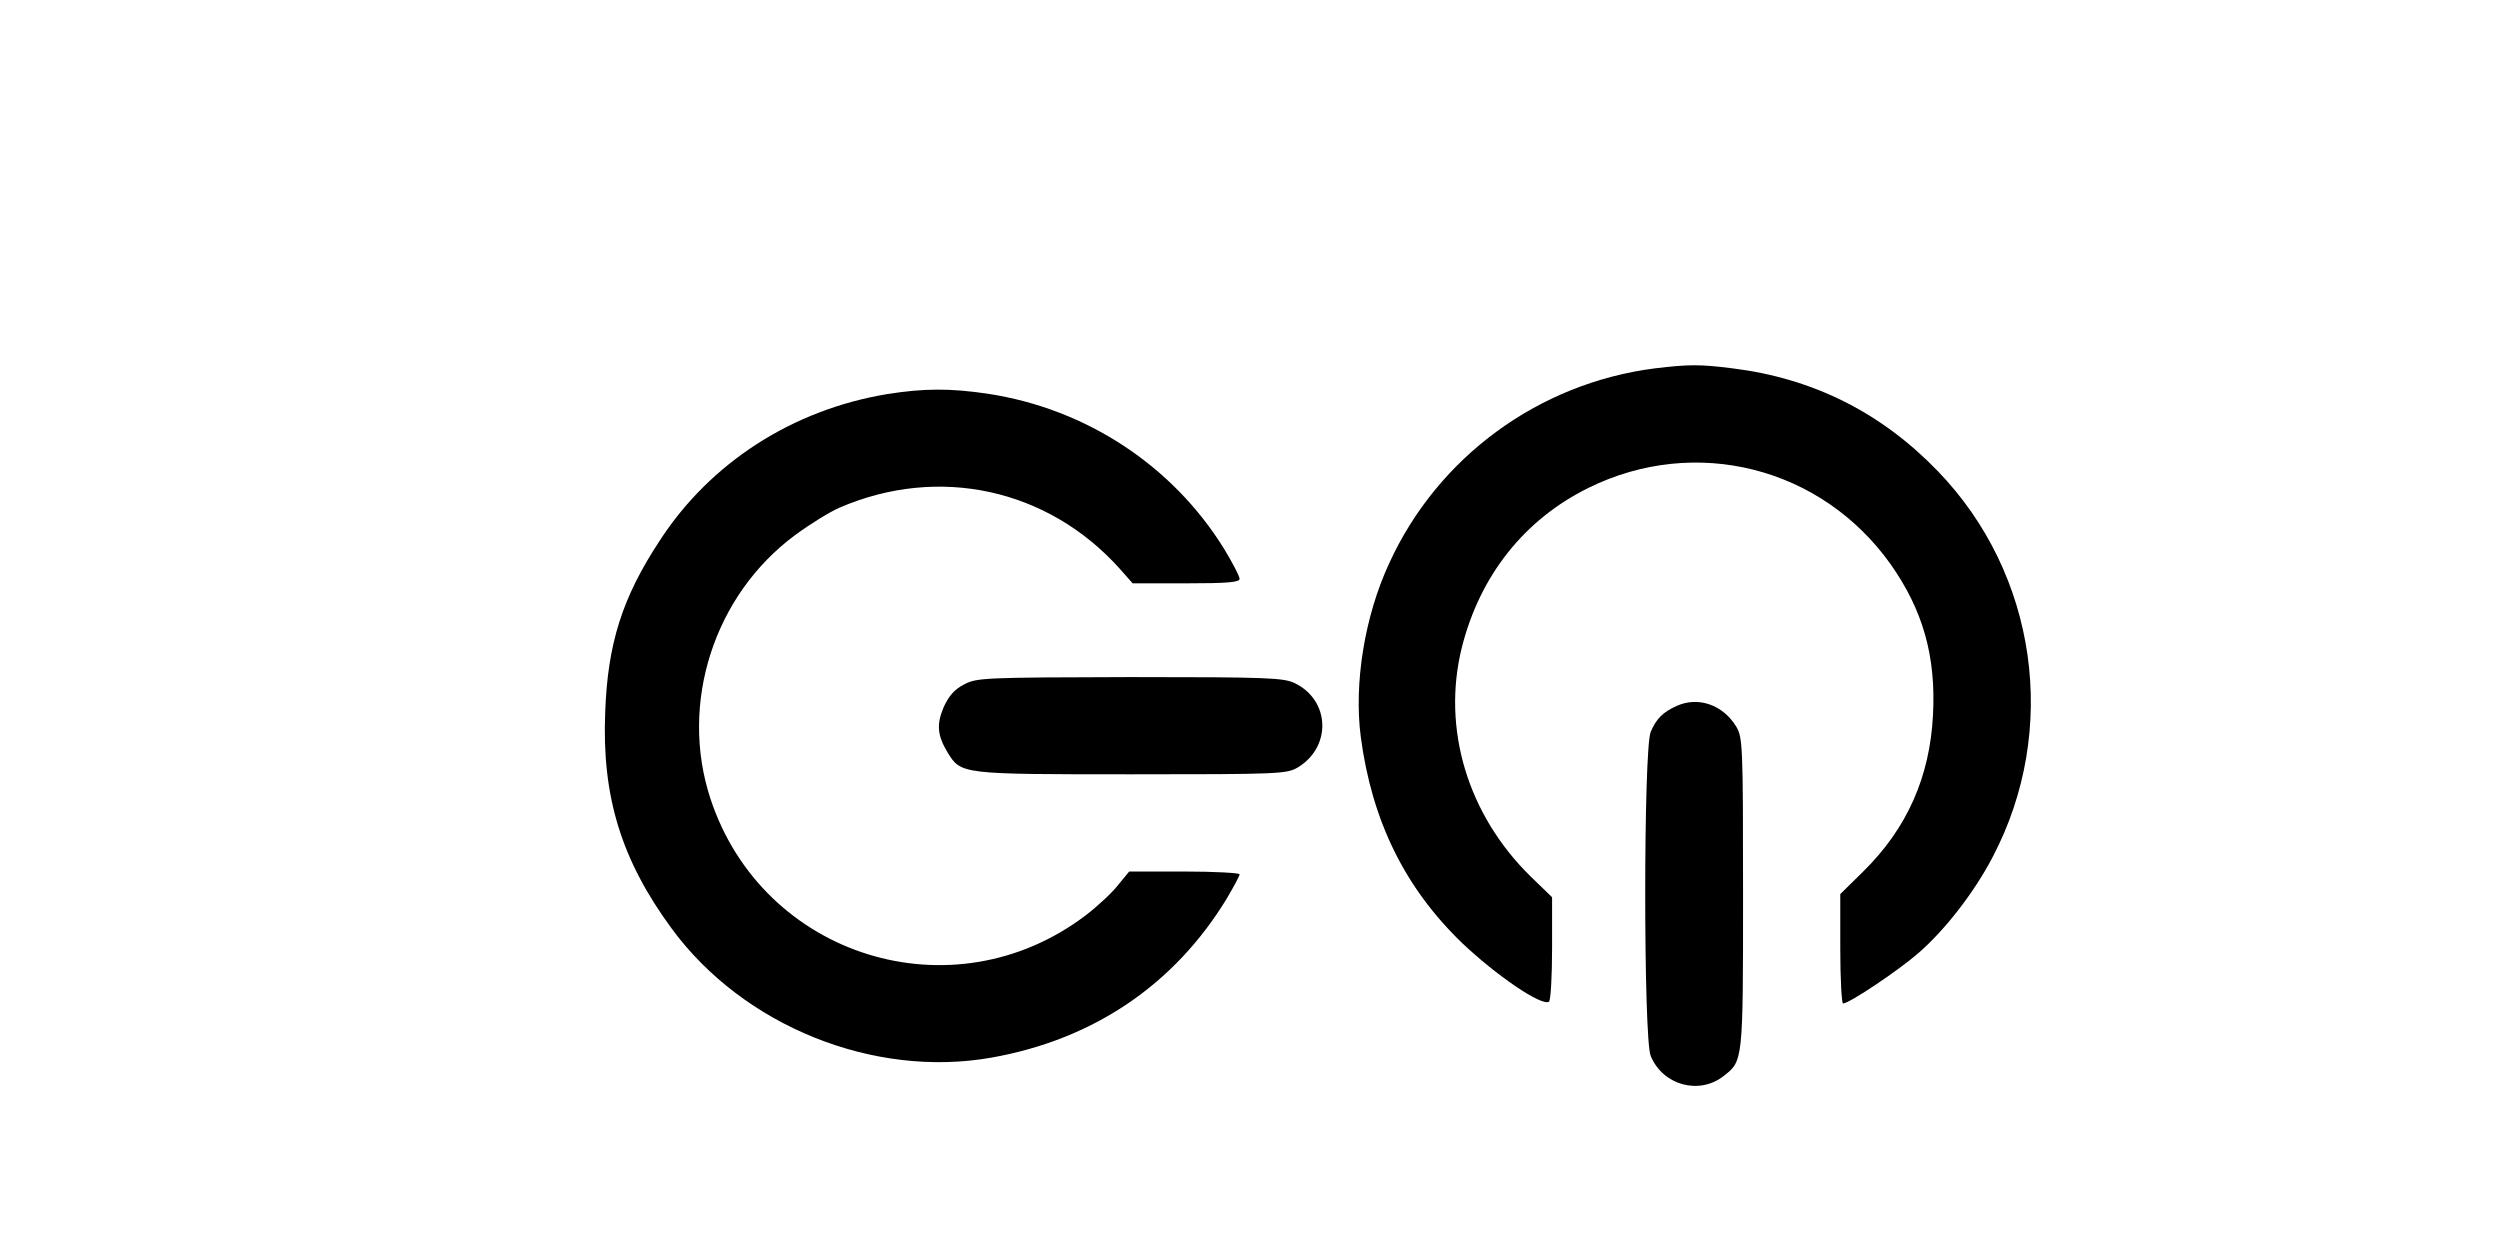
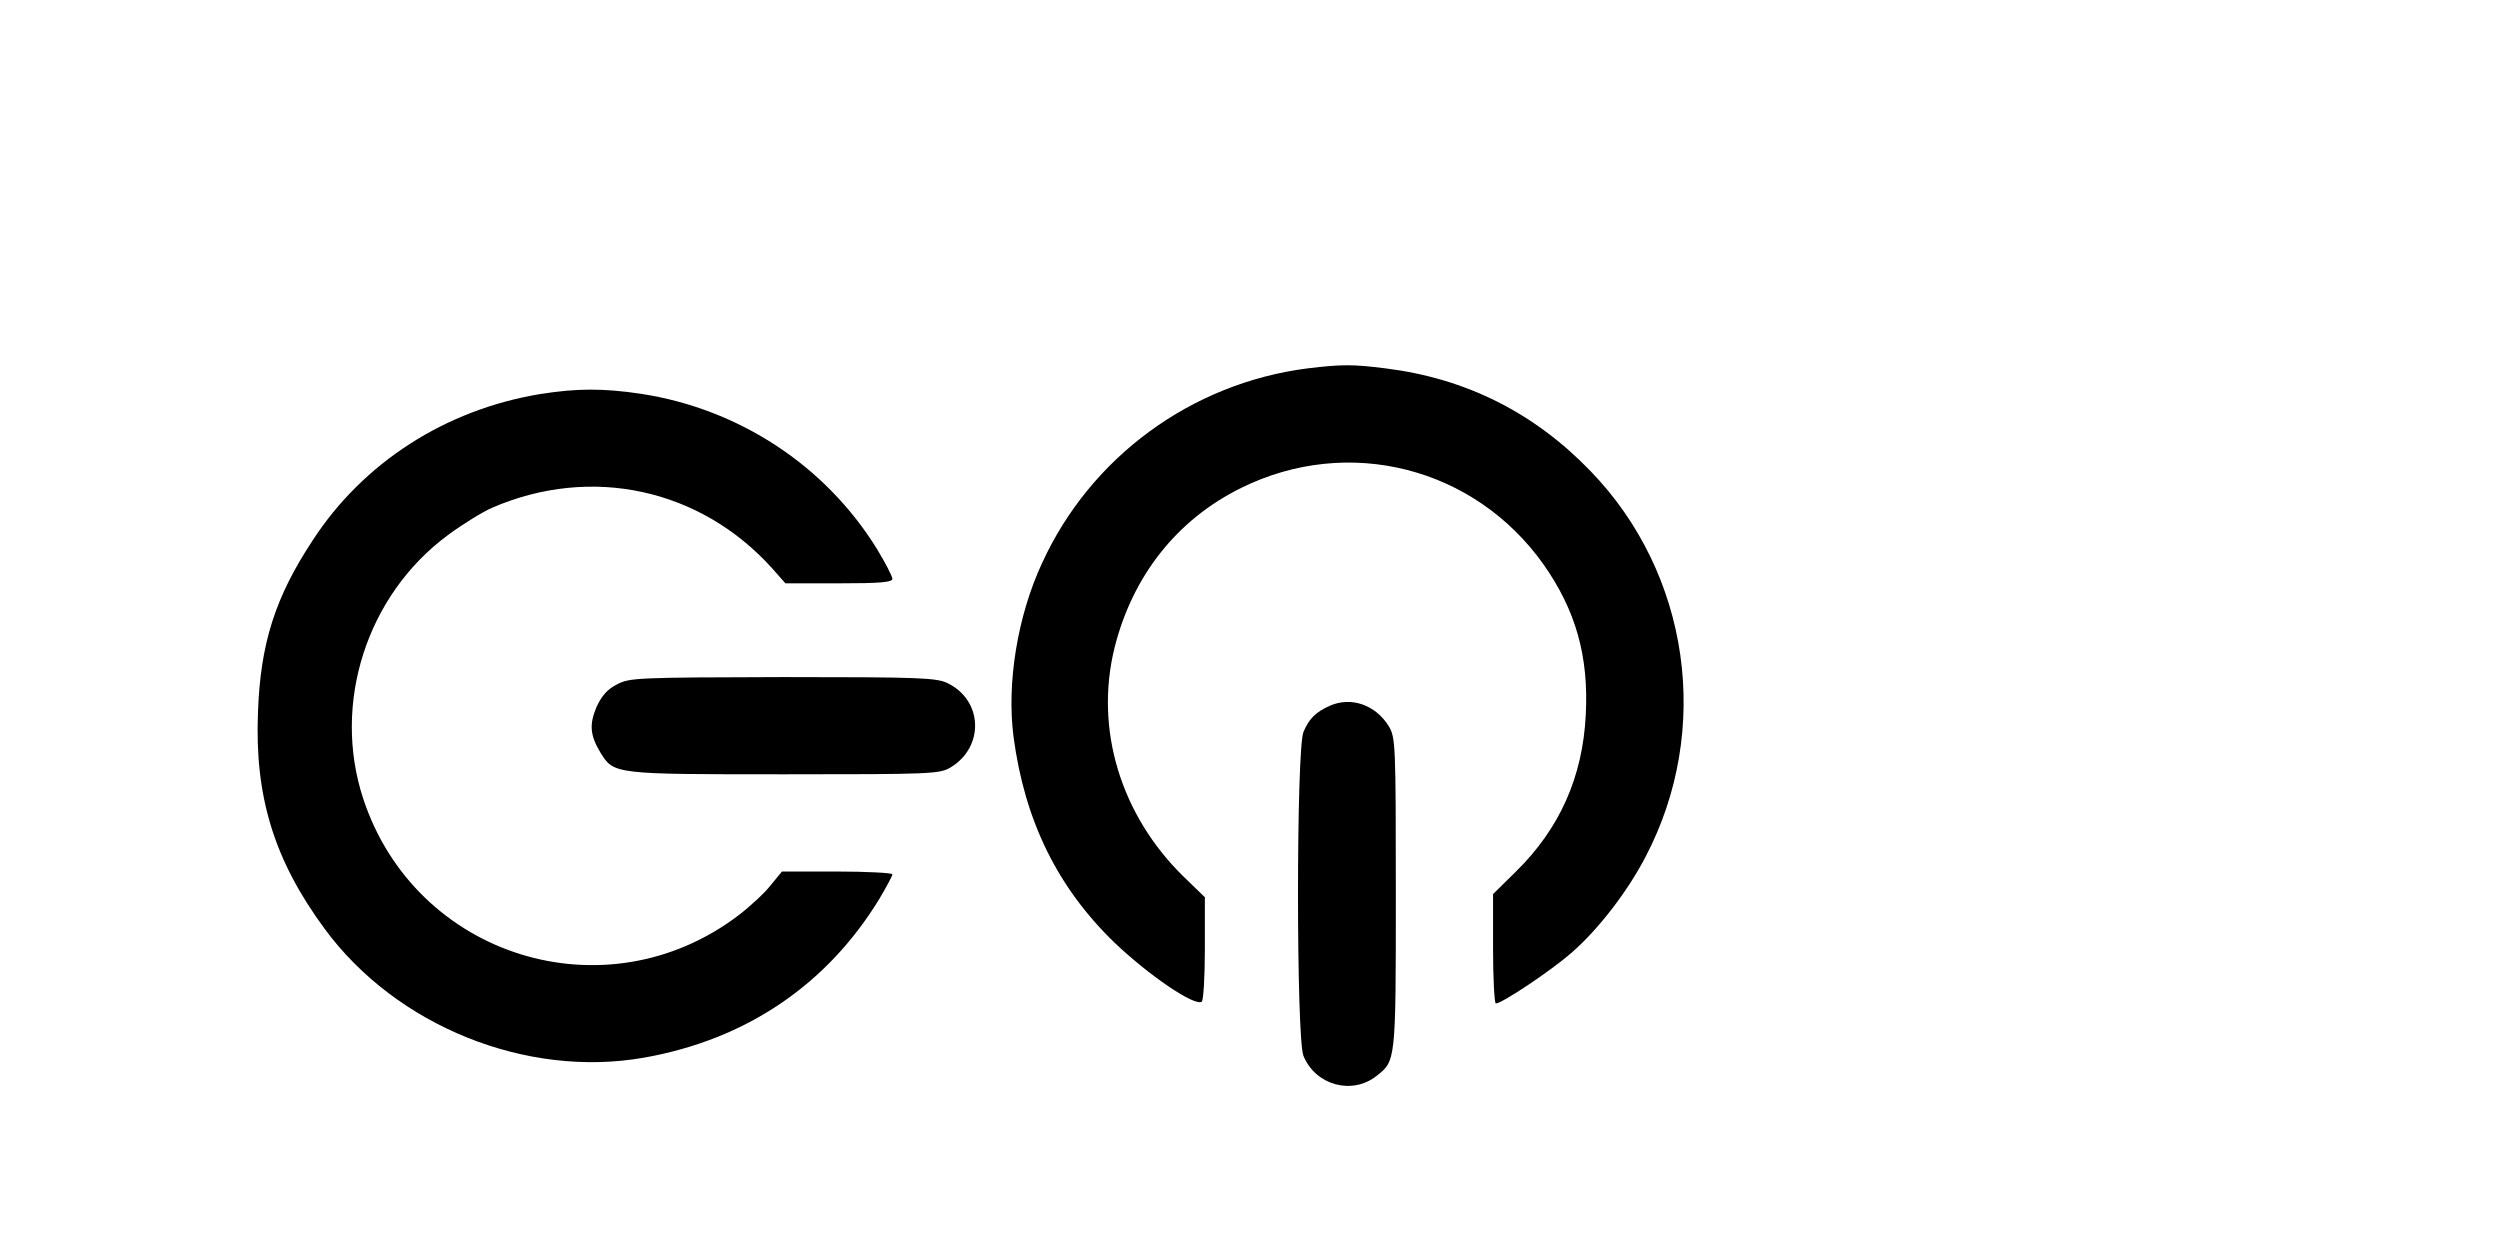
- <svg xmlns="http://www.w3.org/2000/svg" version="1.0" width="200pt" height="100pt" viewBox="0 0 390 360" preserveAspectRatio="xMidYMid meet">
+ <svg xmlns="http://www.w3.org/2000/svg" version="1.0" width="200pt" height="100pt" viewBox="100 0 390 360" preserveAspectRatio="xMidYMid meet">
  <g transform="translate(0,432) scale(0.1,-0.1)" fill="#000000" stroke="none">
    <path d="M3115 3259 c-334 -43 -624 -255 -764 -561 -71 -153 -102 -346 -82 -500 32 -242 127 -435 292 -594 98 -93 228 -182 250 -169 5 4 9 72 9 153 l0 148 -61 59 c-182 178 -257 426 -199 660 52 207 180 369 365 460 308 152 671 60 870 -220 93 -132 131 -265 122 -434 -9 -179 -75 -327 -201 -451 l-66 -65 0 -157 c0 -87 4 -158 8 -158 18 0 161 96 218 146 77 67 161 176 213 276 192 366 128 815 -158 1111 -162 168 -358 267 -590 296 -95 12 -126 12 -226 0z" />
    <path d="M905 3185 c-272 -45 -509 -197 -655 -422 -108 -164 -150 -297 -157 -494 -10 -244 47 -427 192 -624 206 -280 581 -431 920 -371 294 52 527 210 678 458 20 34 37 65 37 70 0 4 -72 8 -159 8 l-159 0 -32 -39 c-17 -22 -59 -61 -93 -87 -383 -291 -931 -120 -1081 336 -90 274 10 586 244 759 42 31 100 67 128 79 285 123 599 55 806 -175 l38 -43 154 0 c119 0 154 3 154 13 0 7 -20 46 -45 87 -148 239 -397 403 -680 446 -108 16 -183 16 -290 -1z" />
    <path d="M1127 2349 c-28 -14 -44 -33 -59 -65 -21 -50 -19 -81 11 -131 39 -63 37 -63 530 -63 427 0 447 1 479 20 97 59 93 192 -8 242 -32 16 -76 18 -475 18 -422 -1 -442 -2 -478 -21z" />
    <path d="M3179 2287 c-40 -18 -59 -37 -75 -75 -21 -50 -21 -883 0 -933 35 -85 140 -113 210 -58 56 44 56 40 56 526 0 429 -1 449 -20 481 -38 62 -109 87 -171 59z" />
  </g>
</svg>
